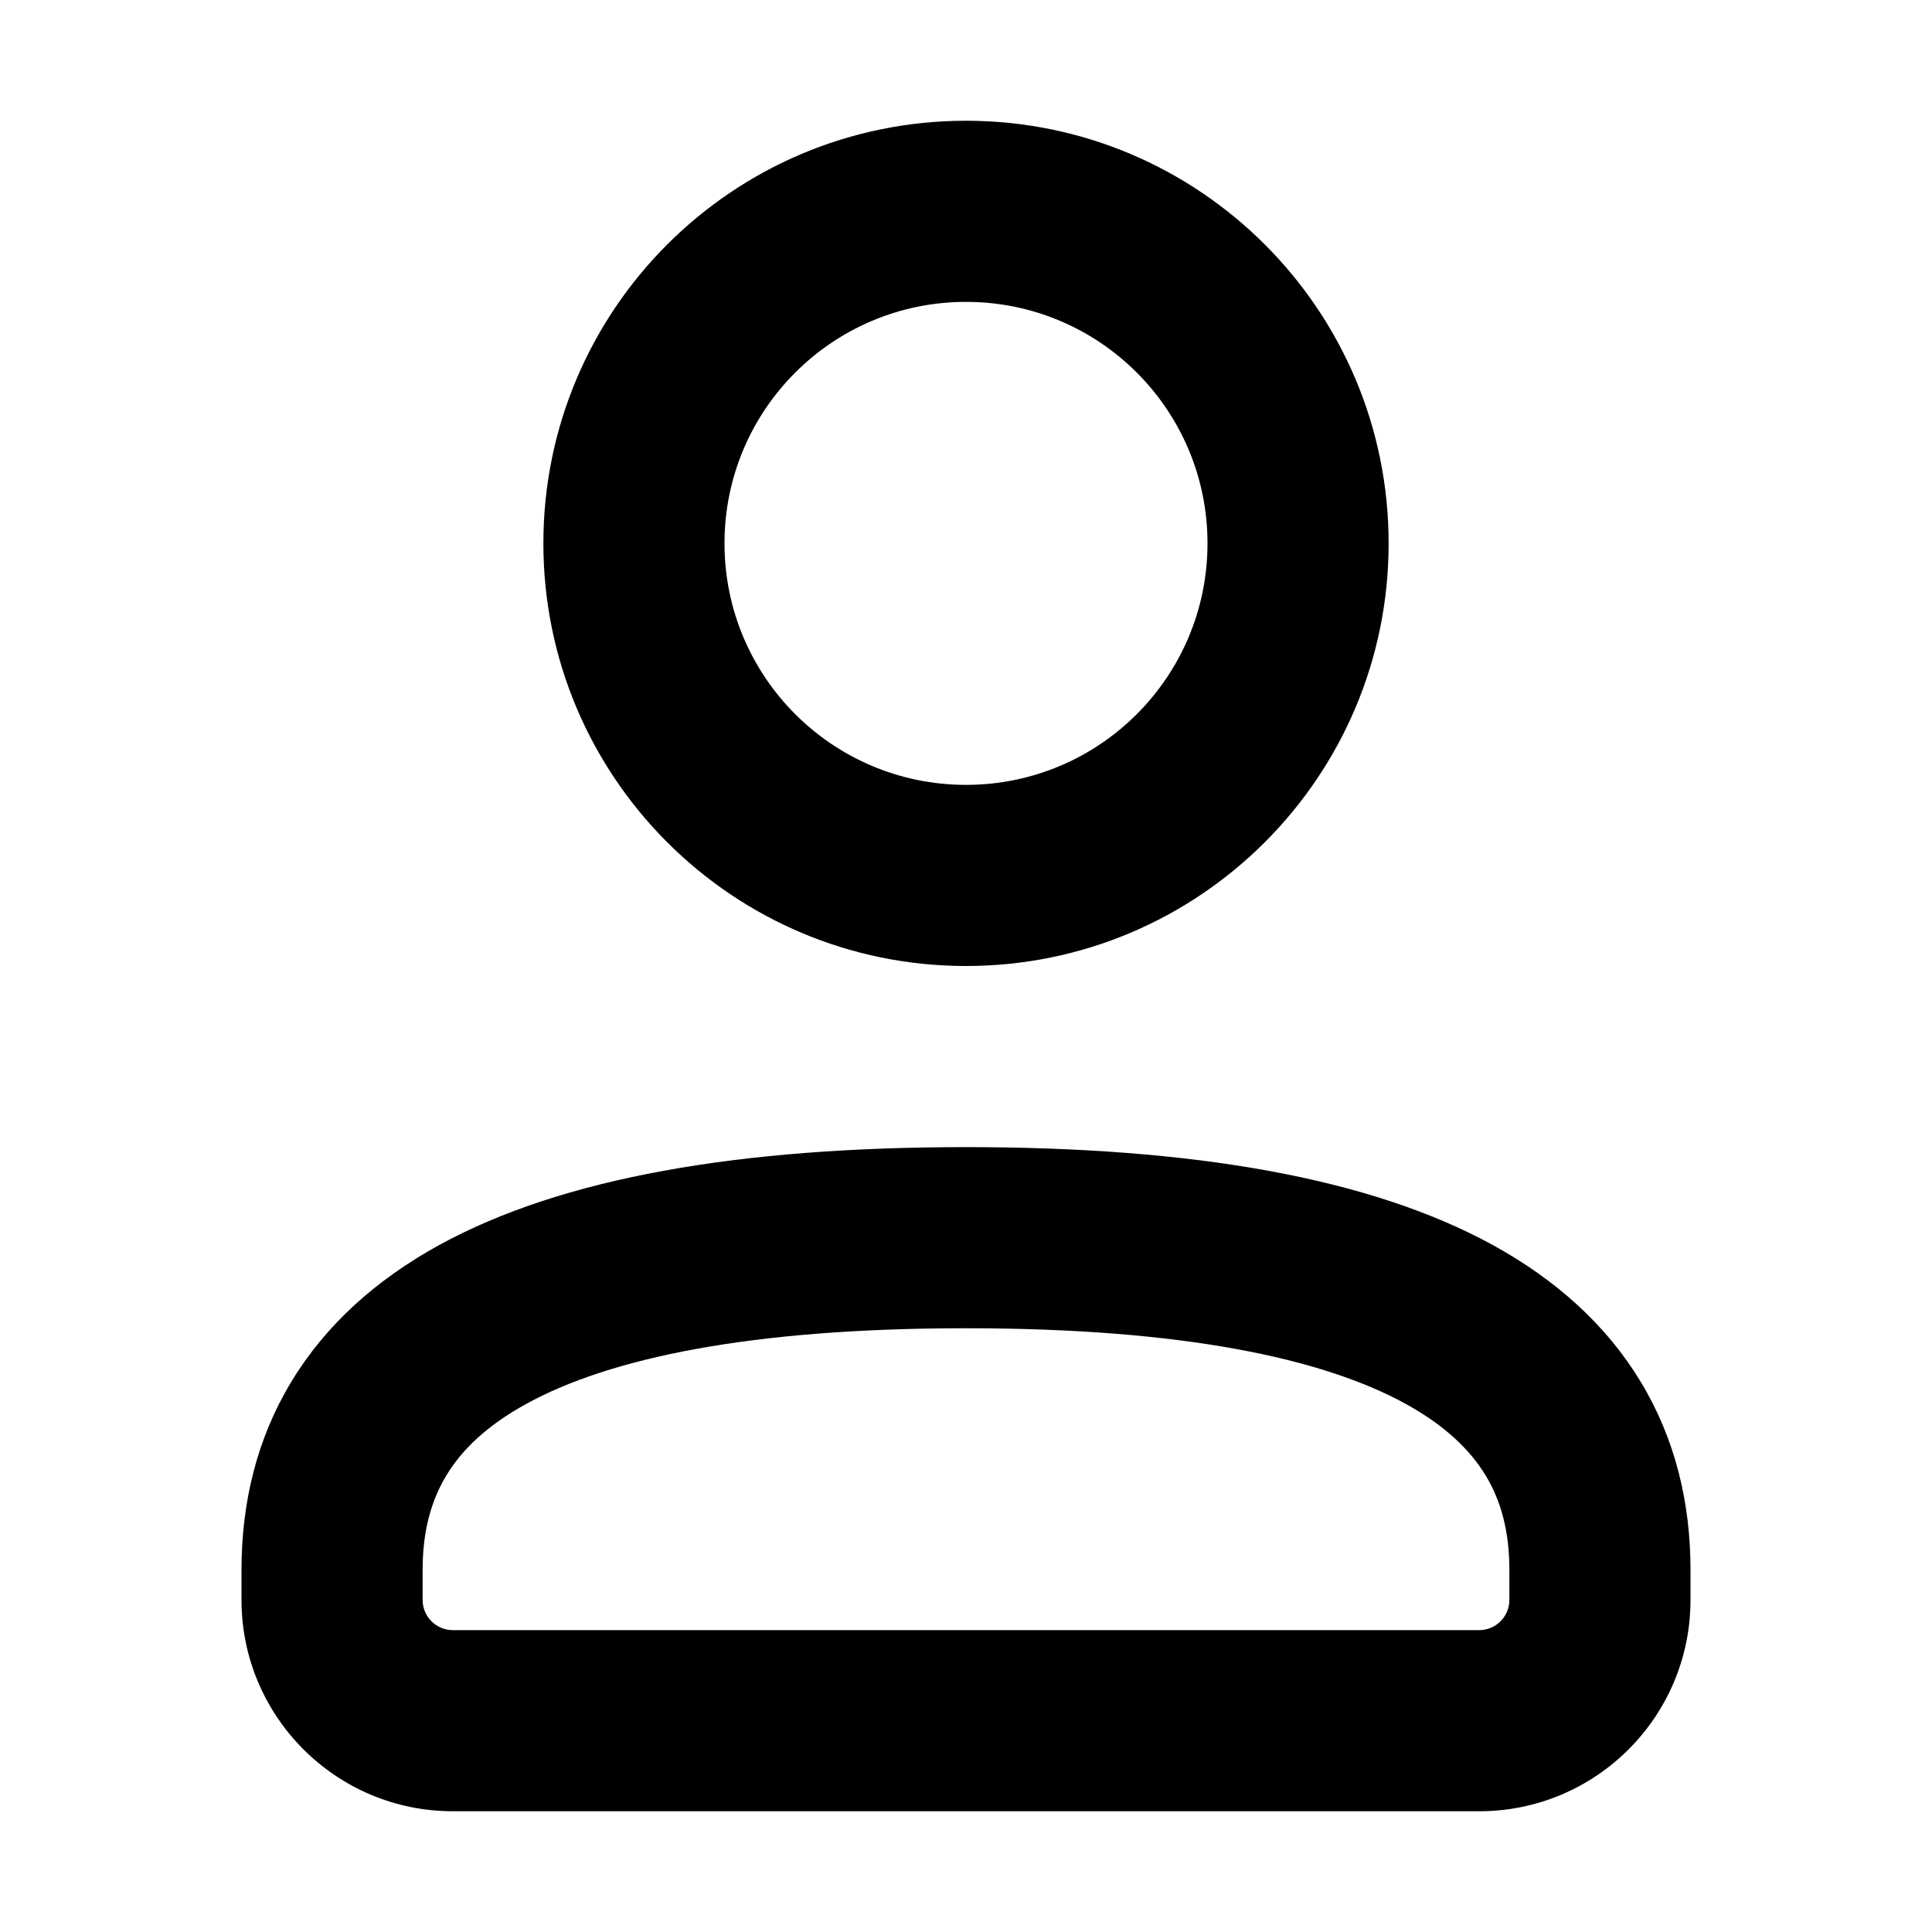
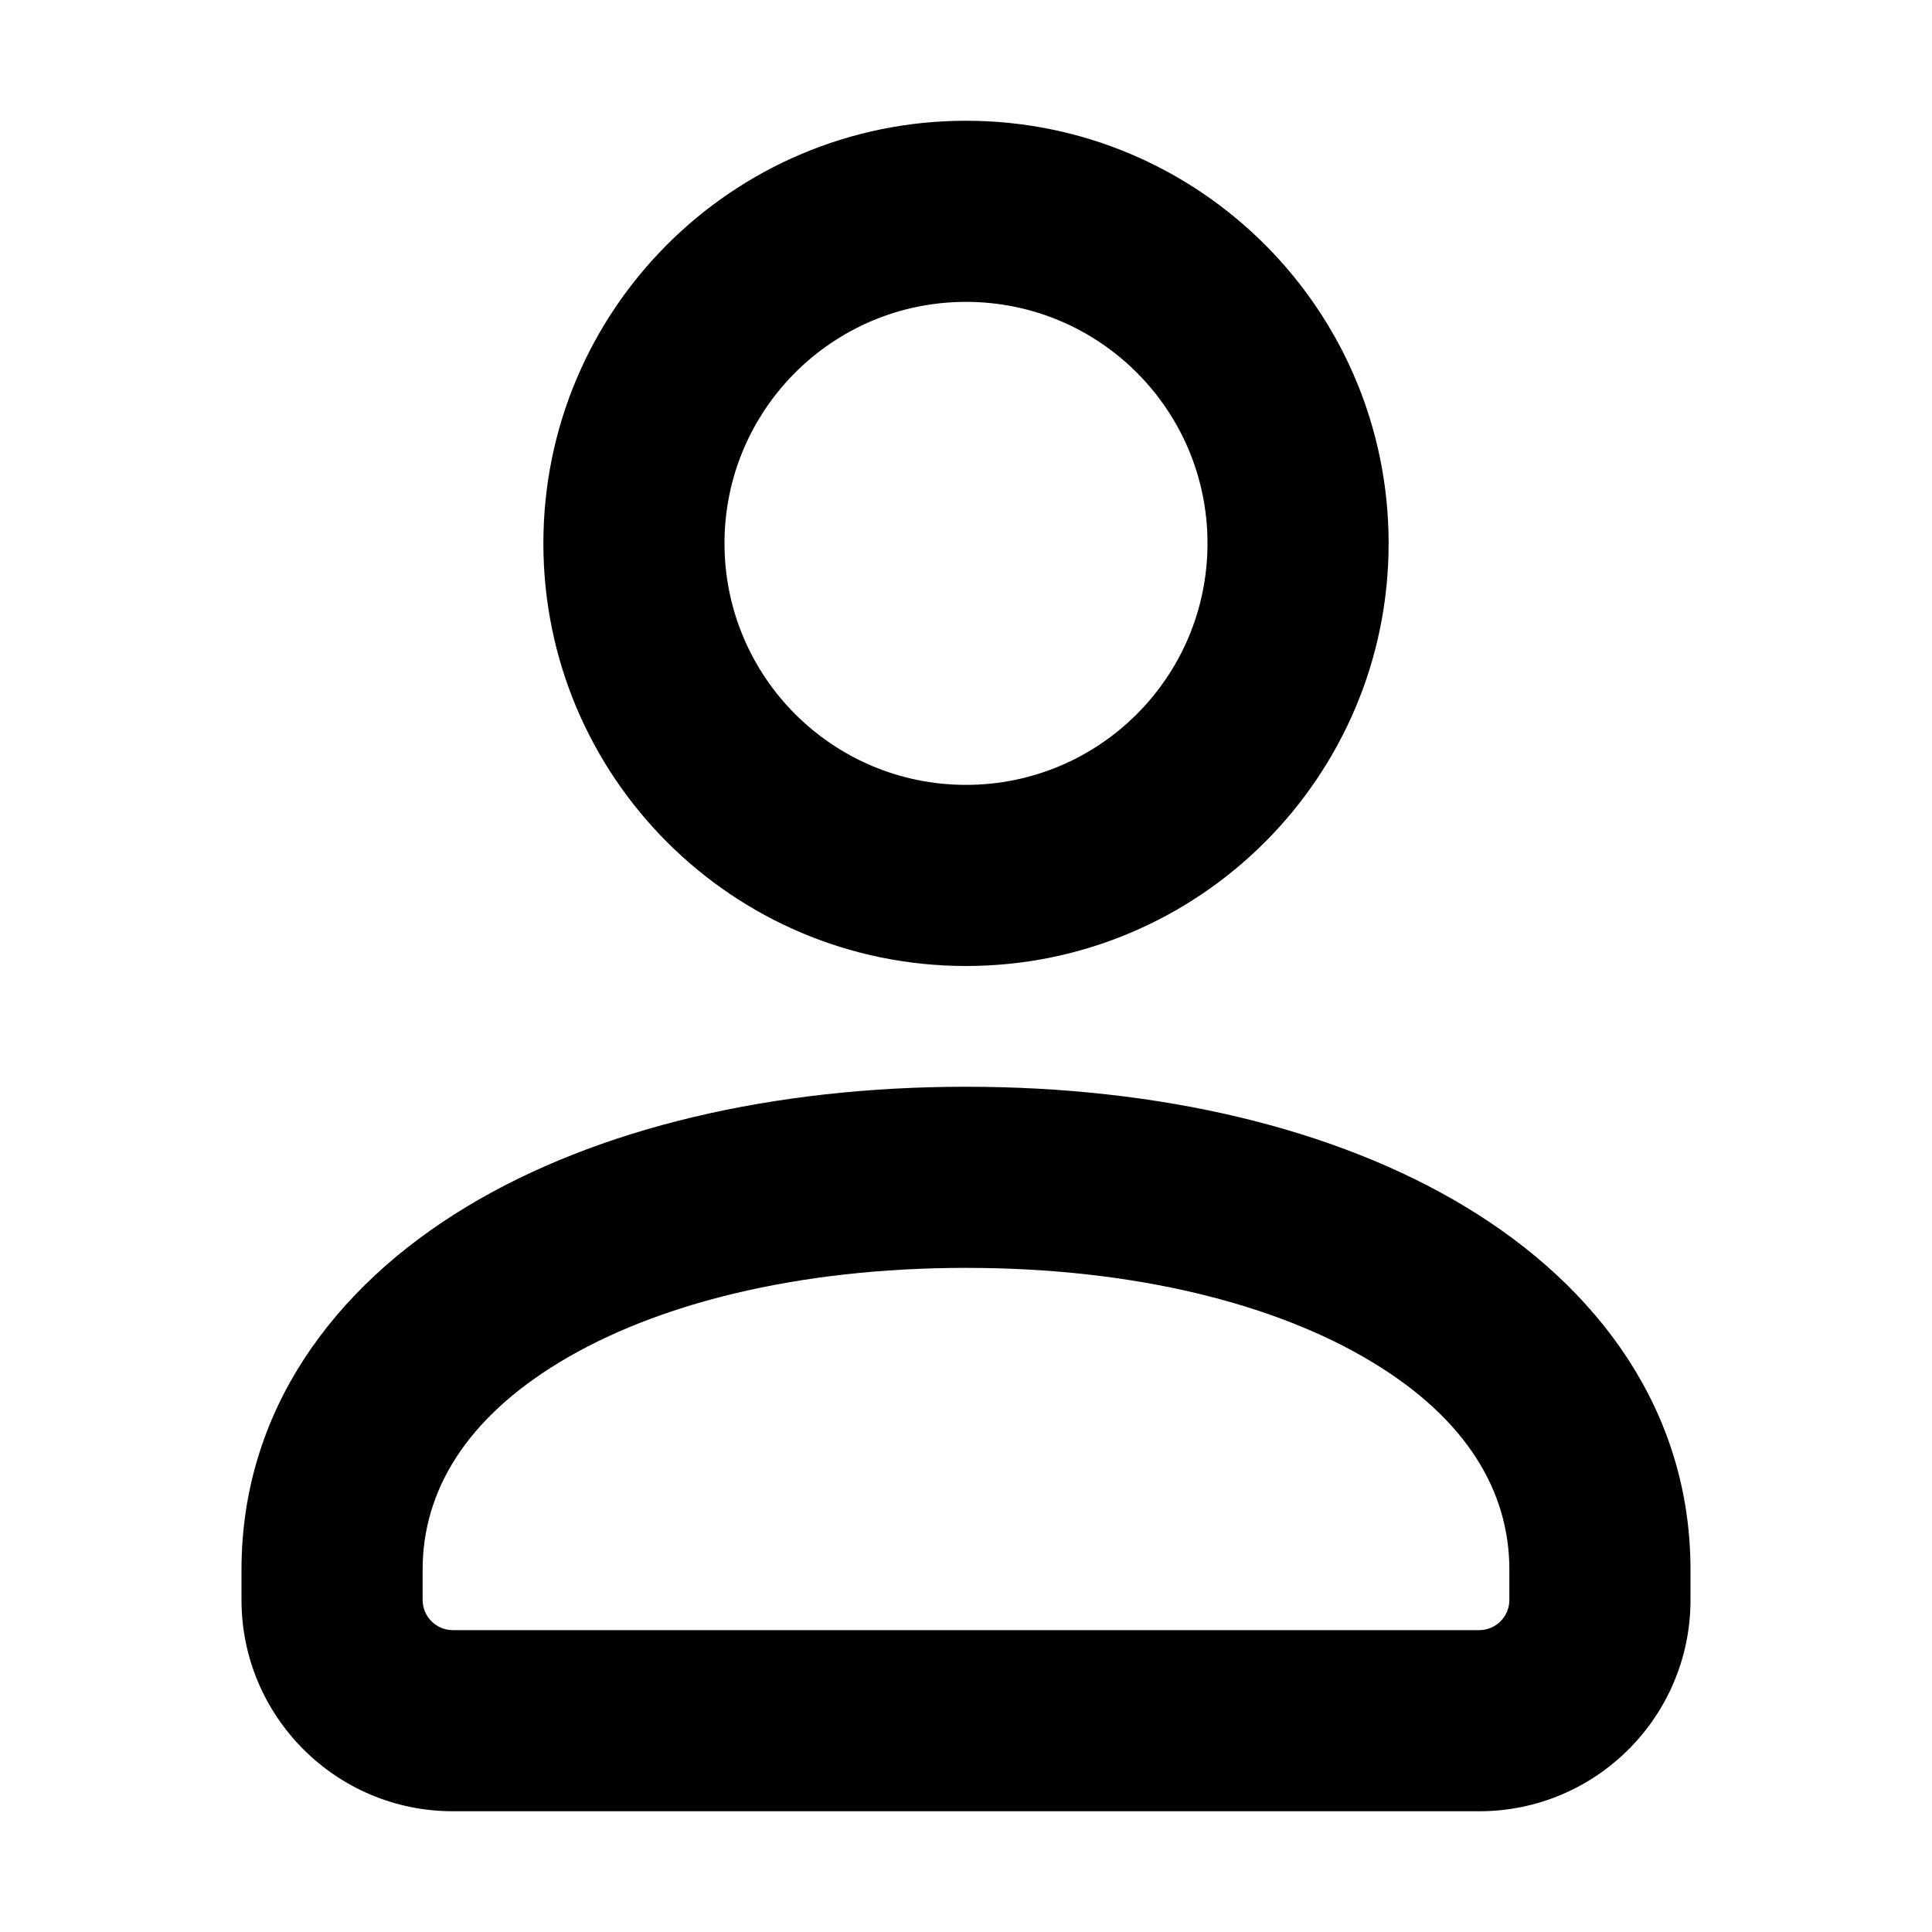
<svg xmlns="http://www.w3.org/2000/svg" width="16" height="16" fill="none" viewBox="0 0 16 16">
-   <path fill="currentColor" fill-rule="evenodd" d="M8 6.5c1.105 0 2-.895 2-2s-.895-2-2-2-2 .895-2 2 .895 2 2 2ZM8 8c1.933 0 3.5-1.567 3.5-3.5S9.933 1 8 1 4.5 2.567 4.5 4.5 6.067 8 8 8Zm-4.304 4.22c-.125.207-.196.459-.196.78v.25a.25.25 0 0 0 .25.25h8.5c.138 0 .25-.112.25-.25V13c0-.321-.071-.574-.196-.78-.126-.208-.331-.411-.663-.594C10.953 11.248 9.792 11 8 11c-1.792 0-2.953.248-3.641.626-.332.182-.538.386-.663.594Zm-.059-1.909C4.657 9.752 6.121 9.5 8 9.5c1.879 0 3.343.252 4.363.811.521.286.94.661 1.225 1.133.286.473.412 1.002.412 1.556v.25C14 14.216 13.217 15 12.25 15h-8.5C2.784 15 2 14.216 2 13.25V13c0-.554.126-1.083.412-1.556.285-.472.704-.847 1.225-1.133Z" clip-rule="evenodd" />
+   <path fill="currentColor" fill-rule="evenodd" d="M8 6.5c1.105 0 2-.895 2-2s-.895-2-2-2-2 .895-2 2 .895 2 2 2ZM8 8c1.933 0 3.5-1.567 3.5-3.5S9.933 1 8 1 4.5 2.567 4.5 4.5 6.067 8 8 8Zm-3.362 3.279C3.861 11.748 3.5 12.346 3.5 13v.25a.25.25 0 0 0 .25.25h8.5c.138 0 .25-.112.25-.25V13c0-.654-.36-1.252-1.138-1.721C10.573 10.802 9.405 10.5 8 10.5s-2.573.302-3.362.779Zm-.776-1.284C4.948 9.339 6.405 9 8 9c1.595 0 3.052.339 4.138.995C13.236 10.658 14 11.685 14 13v.25C14 14.216 13.217 15 12.25 15h-8.5C2.784 15 2 14.216 2 13.25V13c0-1.315.764-2.342 1.862-3.005Z" clip-rule="evenodd" />
</svg>
